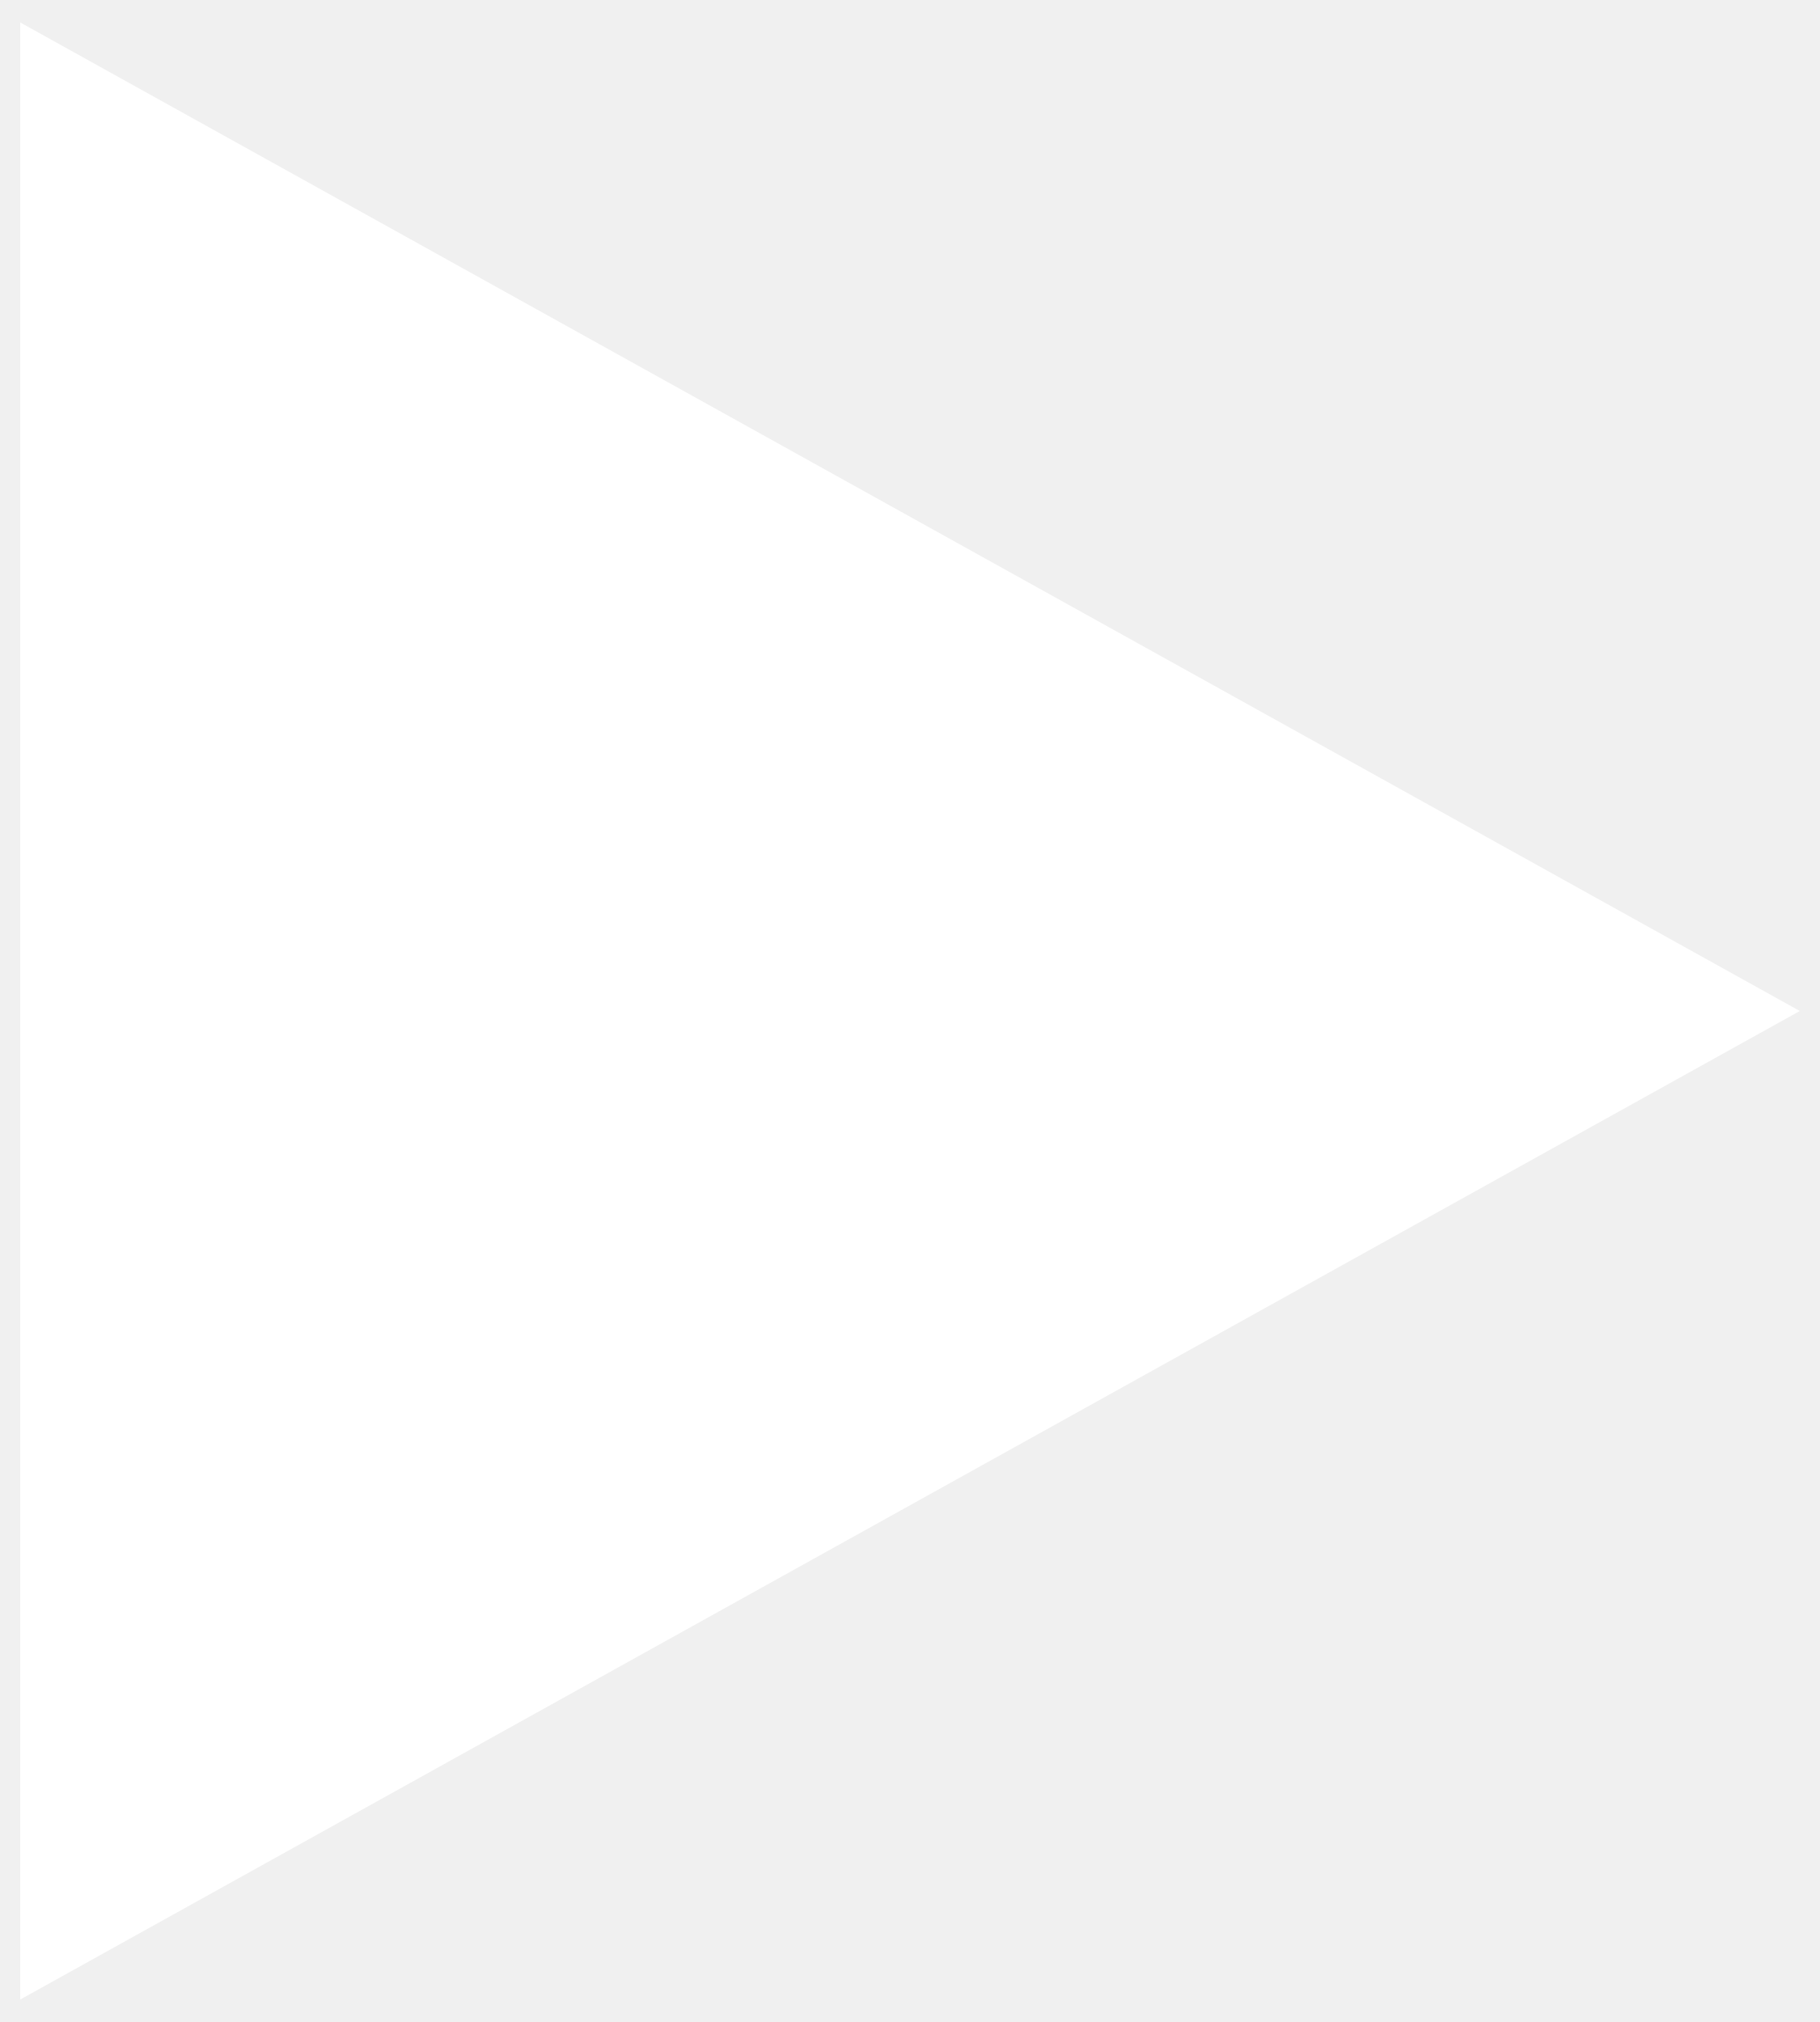
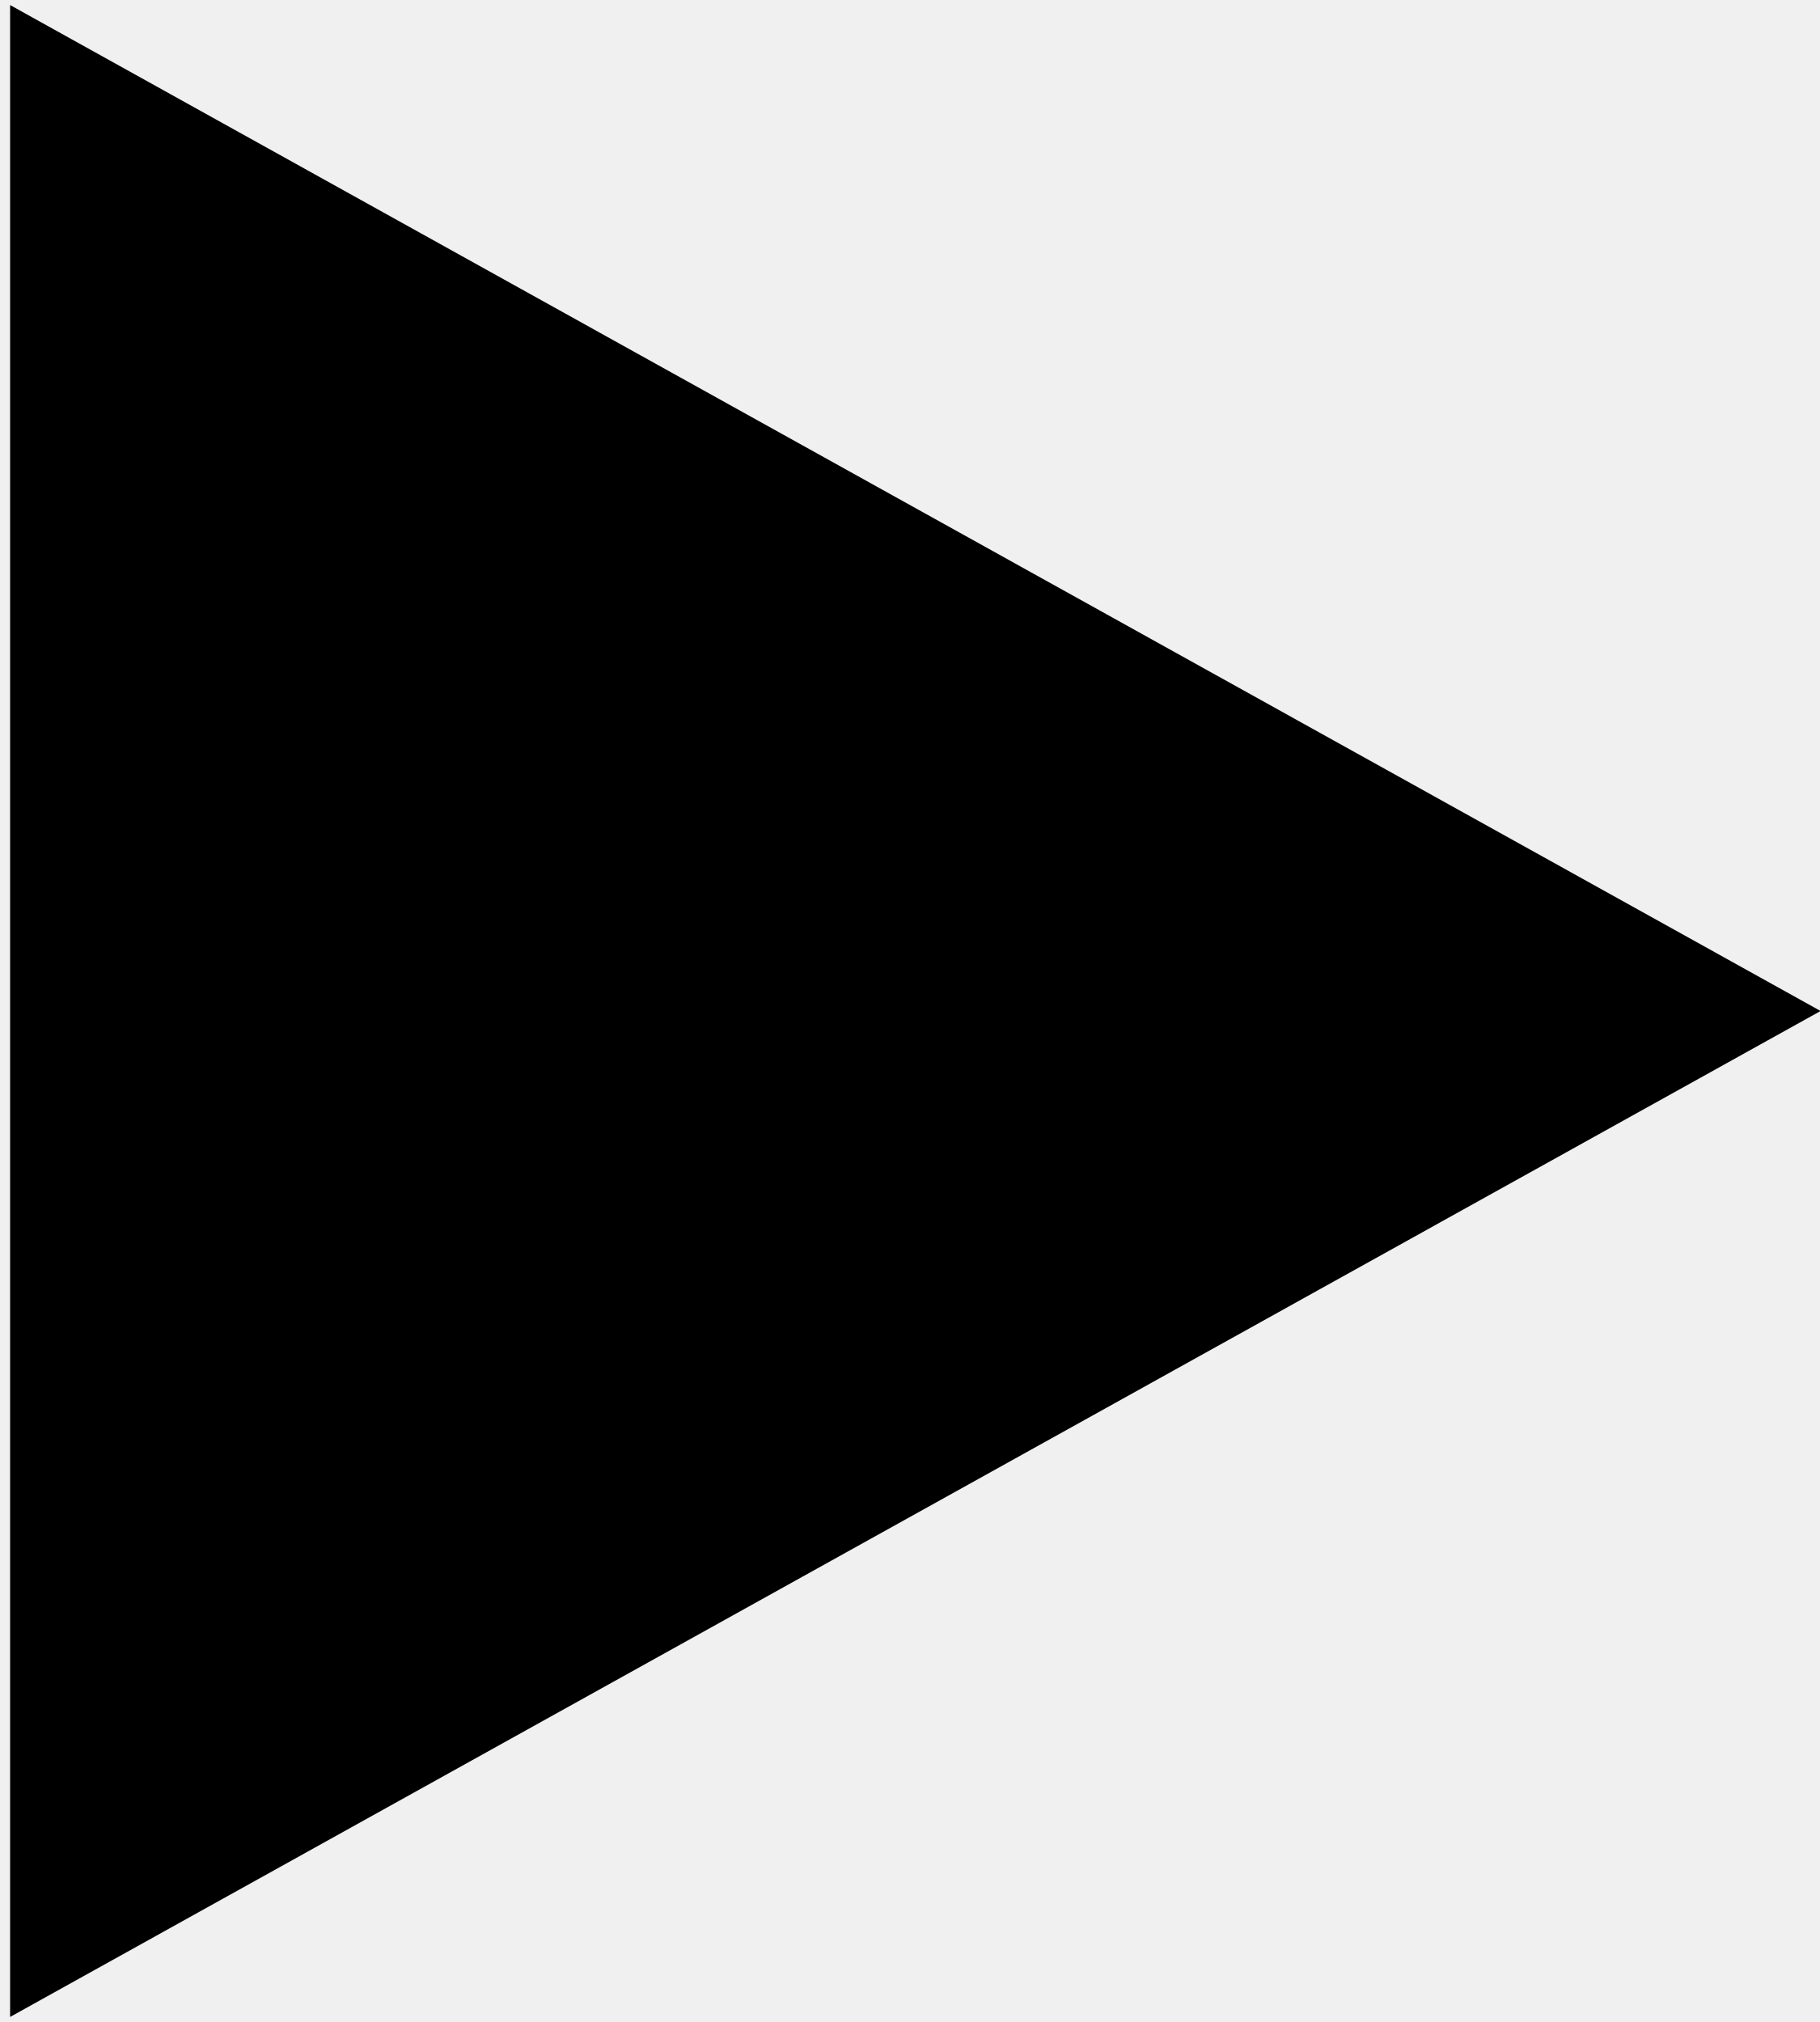
- <svg xmlns="http://www.w3.org/2000/svg" version="1.1" id="iconmonstr" x="0px" y="0px" width="90px" height="100px" viewBox="0 0 90 100" style="enable-background:new 0 0 90 100;" xml:space="preserve">
+ <svg xmlns="http://www.w3.org/2000/svg" version="1.1" id="iconmonstr" x="0px" y="0px" viewBox="0 0 90 100" style="enable-background:new 0 0 90 100;" xml:space="preserve">
  <style type="text/css">
- 	.st0{fill:#FFFFFF;}
+ 	.st0{stroke:#000000;stroke-miterlimit:10;}
</style>
-   <path id="media-control-48" class="st0" d="M1,98.889V1.111L89,50L1,98.889z" />
+   <path id="media-control-48" class="st0" d="M1,98.9V1.1L89,50L1,98.9z" />
</svg>
